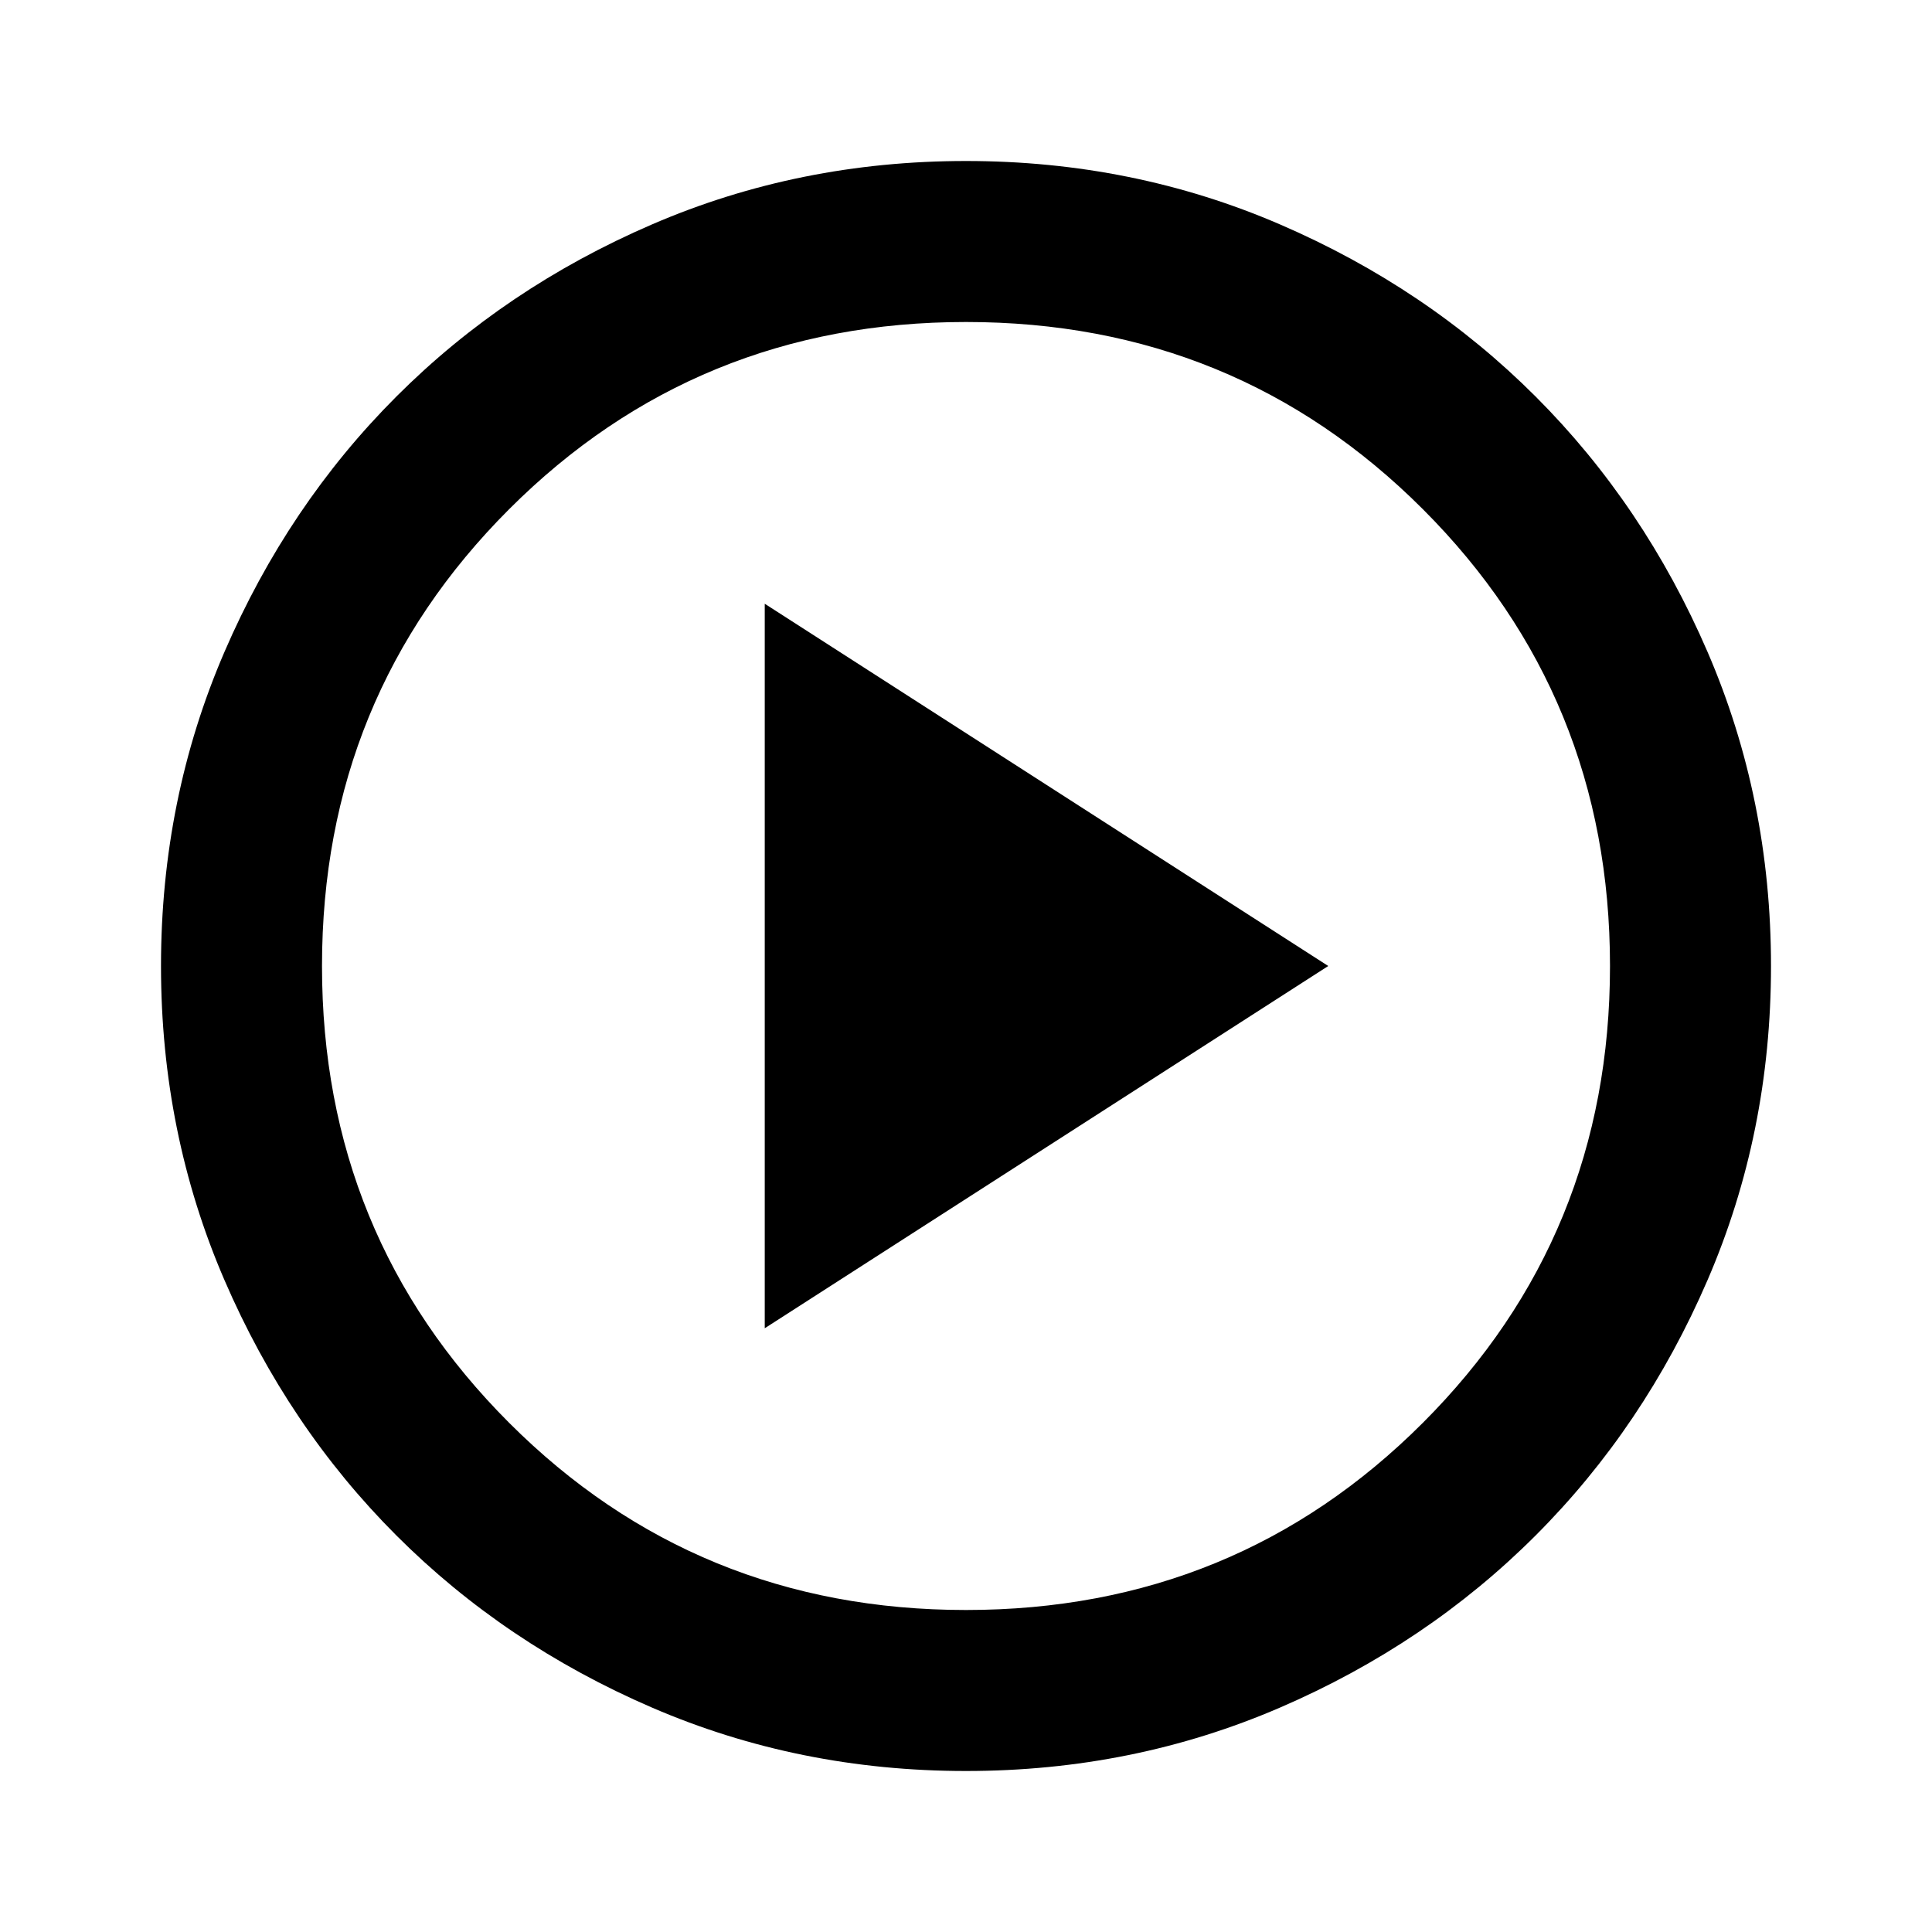
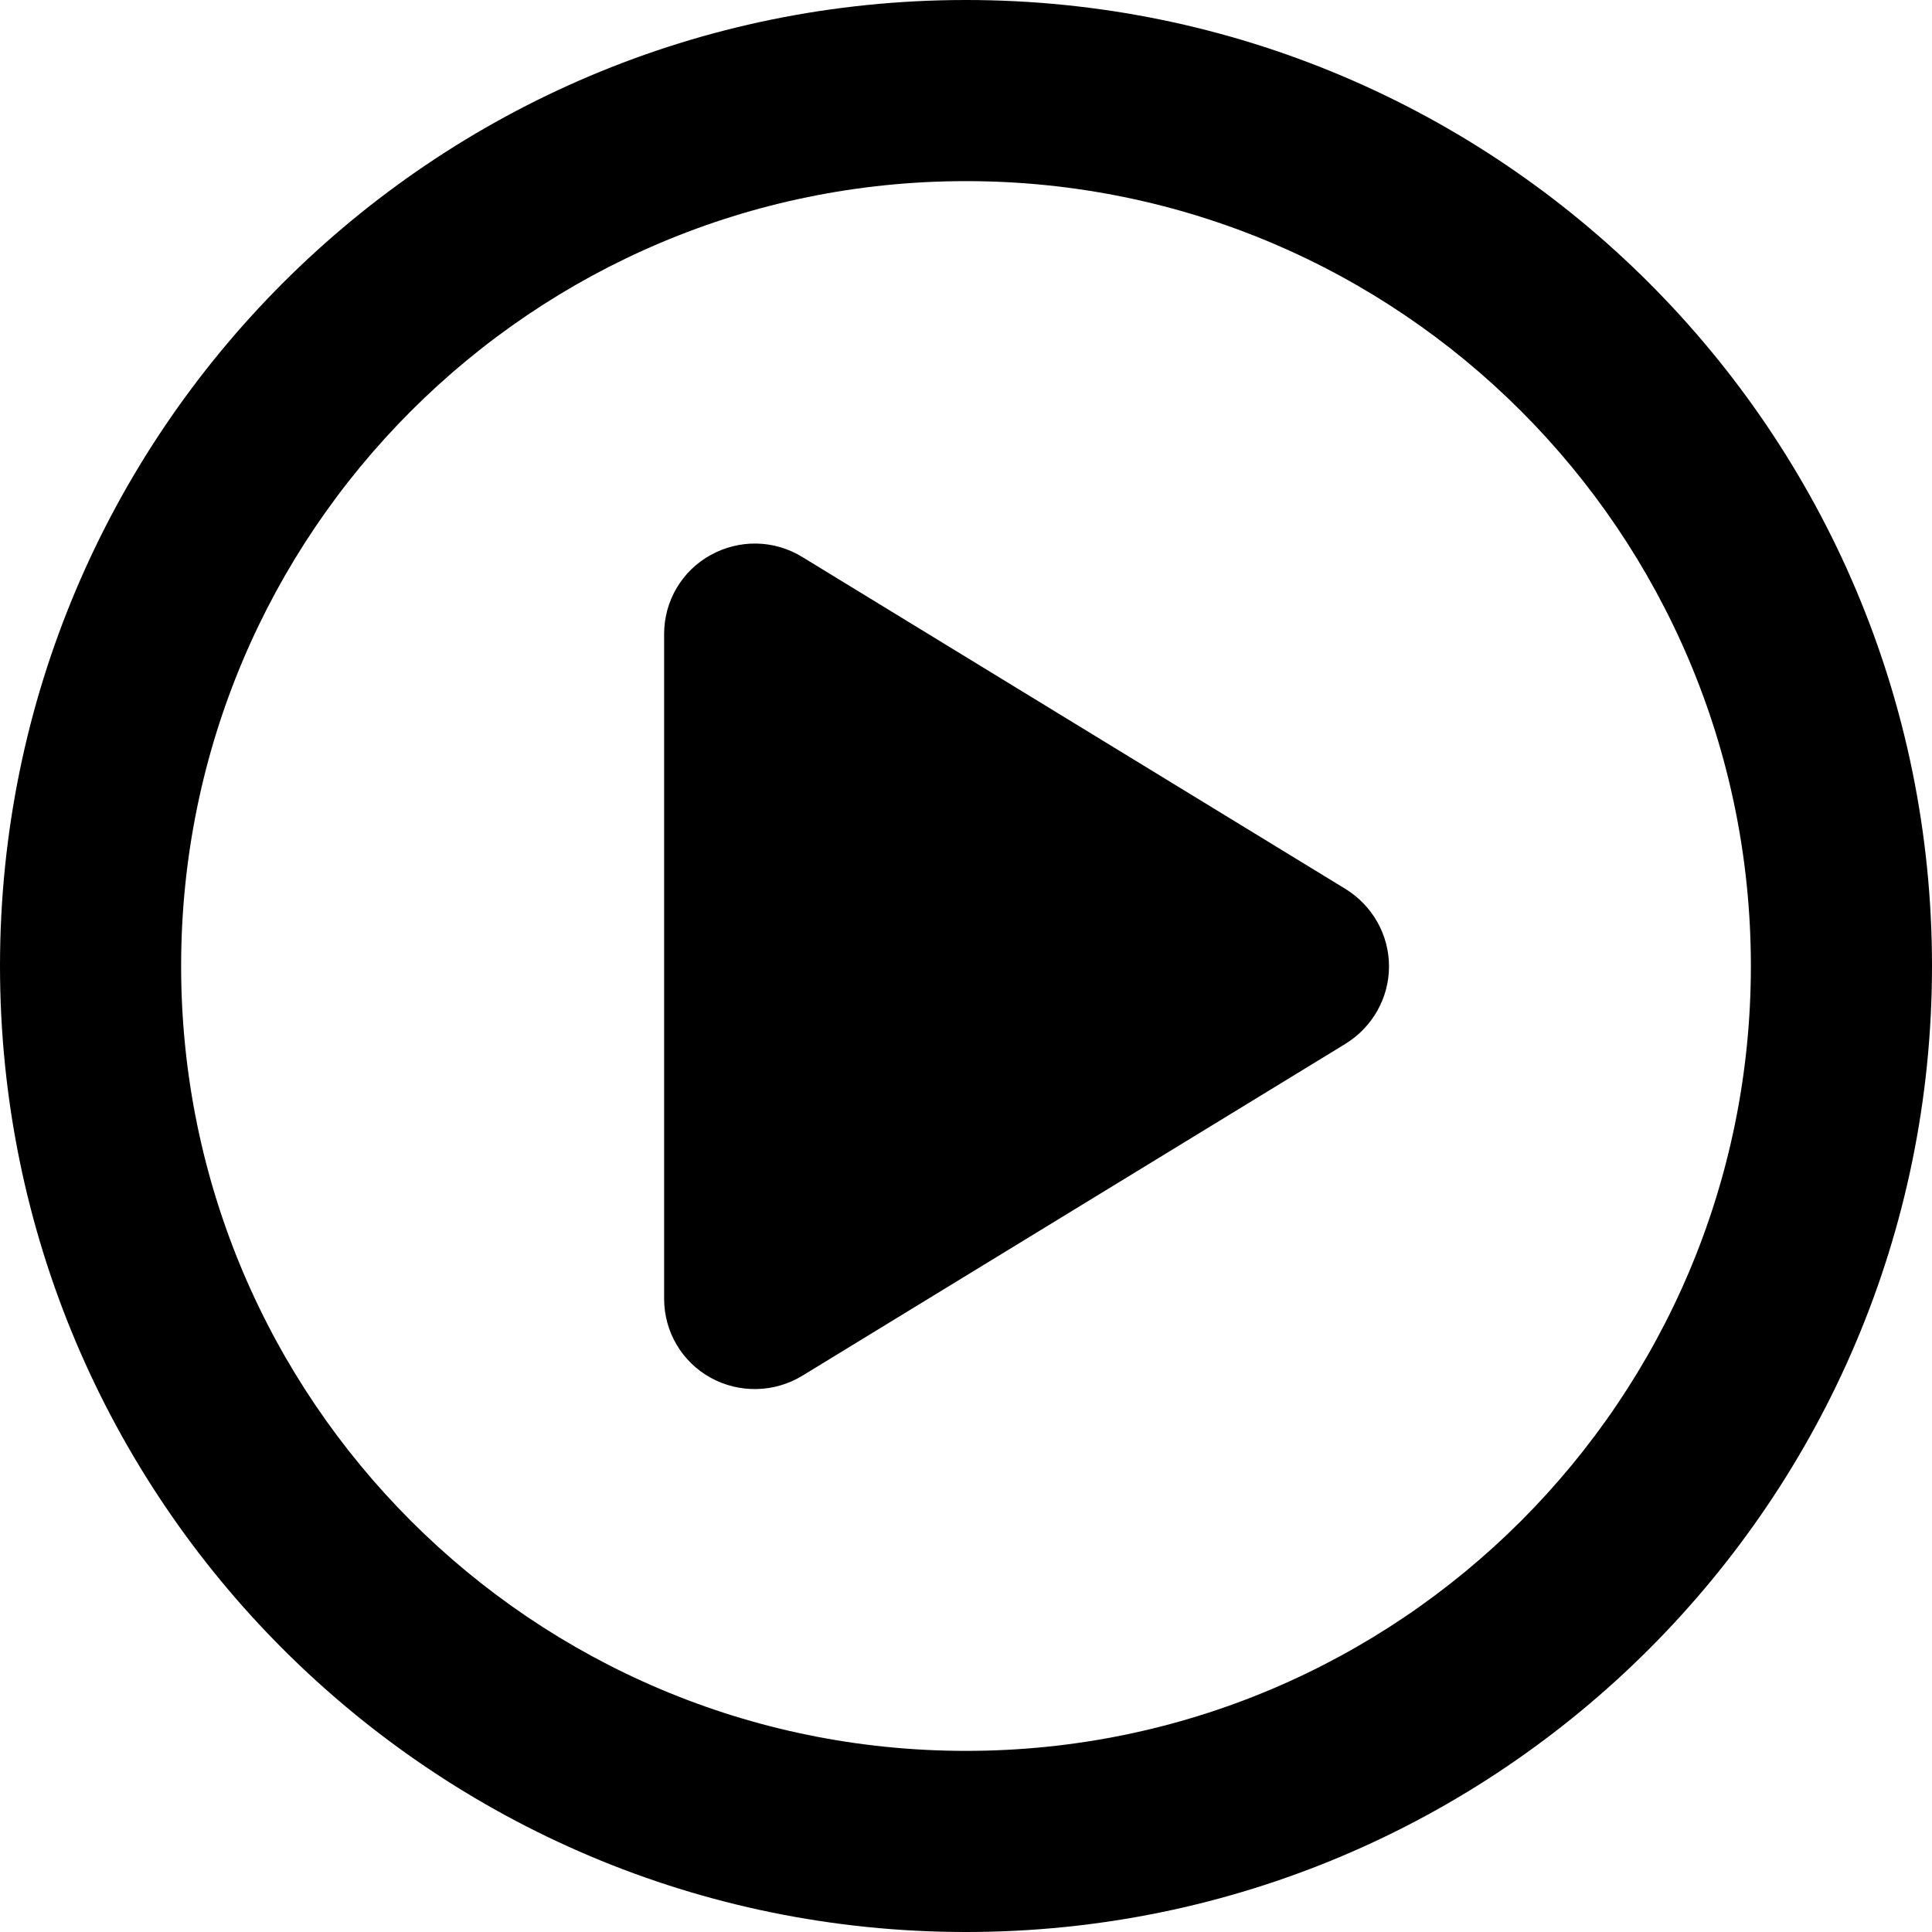
- <svg xmlns="http://www.w3.org/2000/svg" height="24" viewBox="0 -960 960 960" width="24" fill="#000">
-   <path d="m380-300 280-180-280-180v360ZM480-80q-83 0-156-31.5T197-197q-54-54-85.5-127T80-480q0-83 31.5-156T197-763q54-54 127-85.5T480-880q83 0 156 31.5T763-763q54 54 85.5 127T880-480q0 83-31.5 156T763-197q-54 54-127 85.5T480-80Zm0-80q134 0 227-93t93-227q0-134-93-227t-227-93q-134 0-227 93t-93 227q0 134 93 227t227 93Zm0-320Z" />
+ <svg xmlns="http://www.w3.org/2000/svg" viewBox="0 0 512 512">
+   <path d="M464 256A208 208 0 1 0 48 256a208 208 0 1 0 416 0zM0 256a256 256 0 1 1 512 0A256 256 0 1 1 0 256zM188.3 147.1c7.6-4.2 16.8-4.1 24.3 .5l144 88c7.1 4.4 11.5 12.1 11.5 20.5s-4.4 16.1-11.5 20.5l-144 88c-7.4 4.5-16.7 4.7-24.3 .5s-12.3-12.2-12.3-20.9V168c0-8.7 4.7-16.7 12.3-20.9z" />
</svg>
